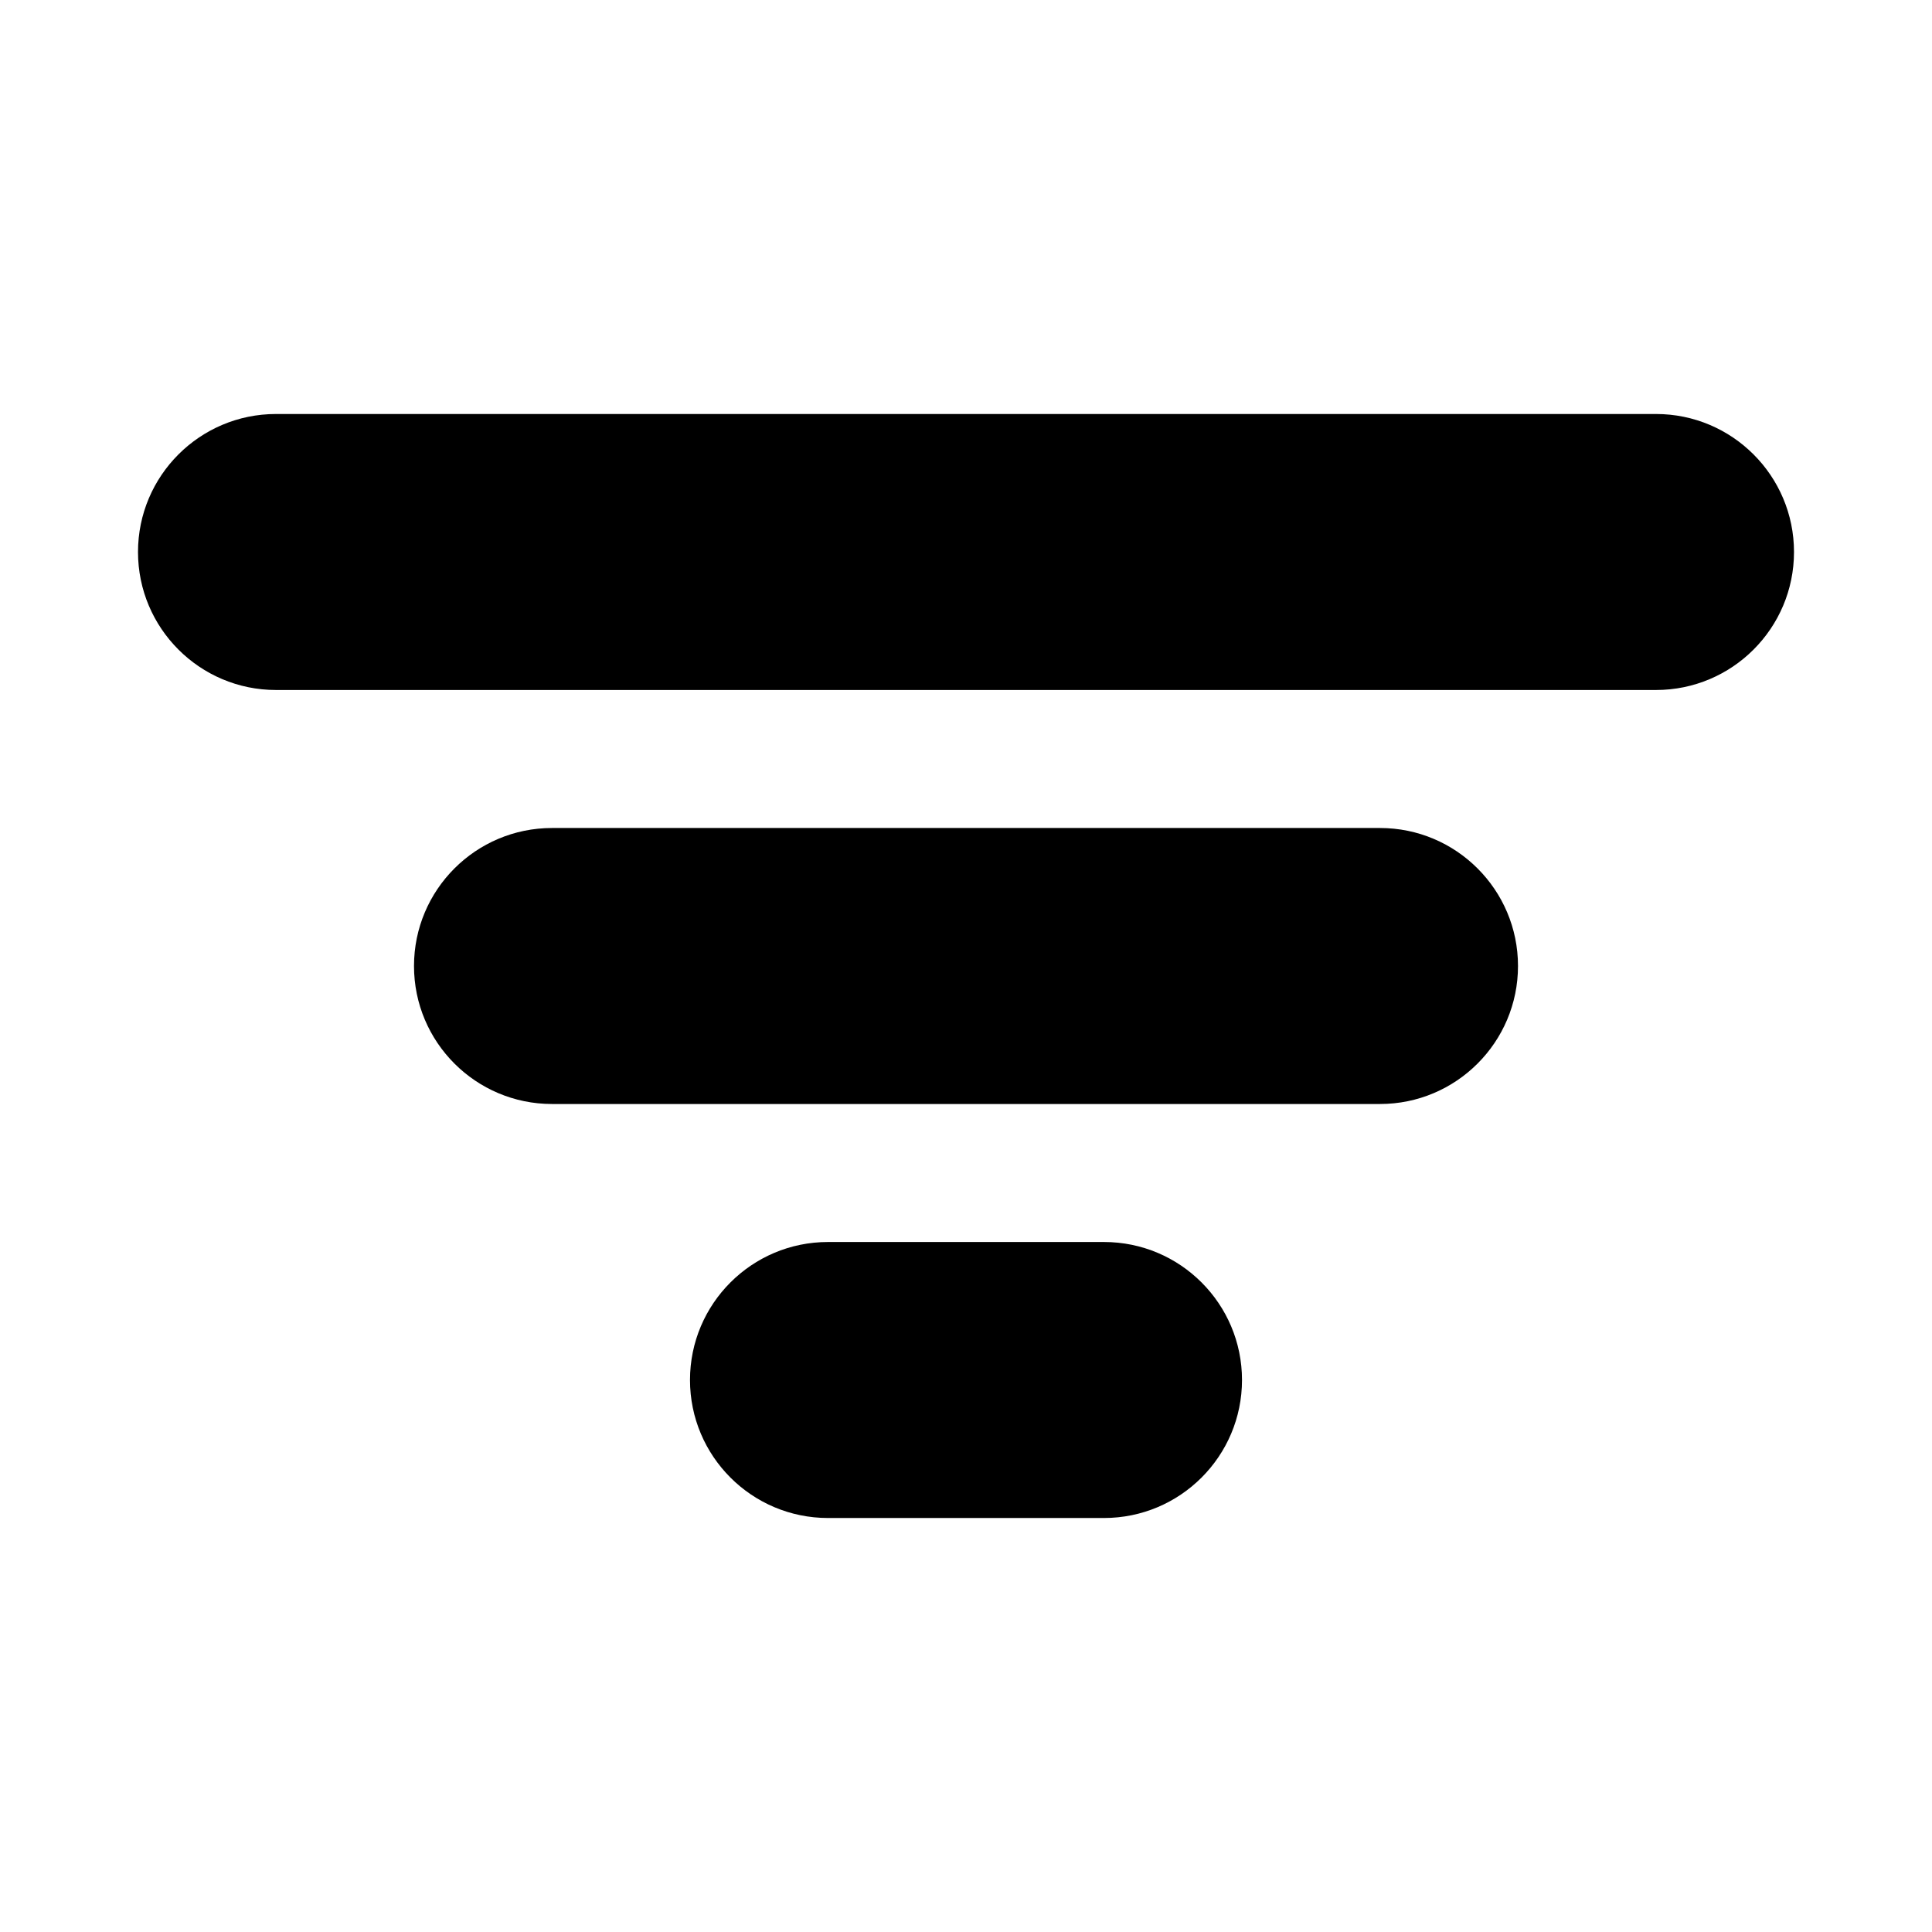
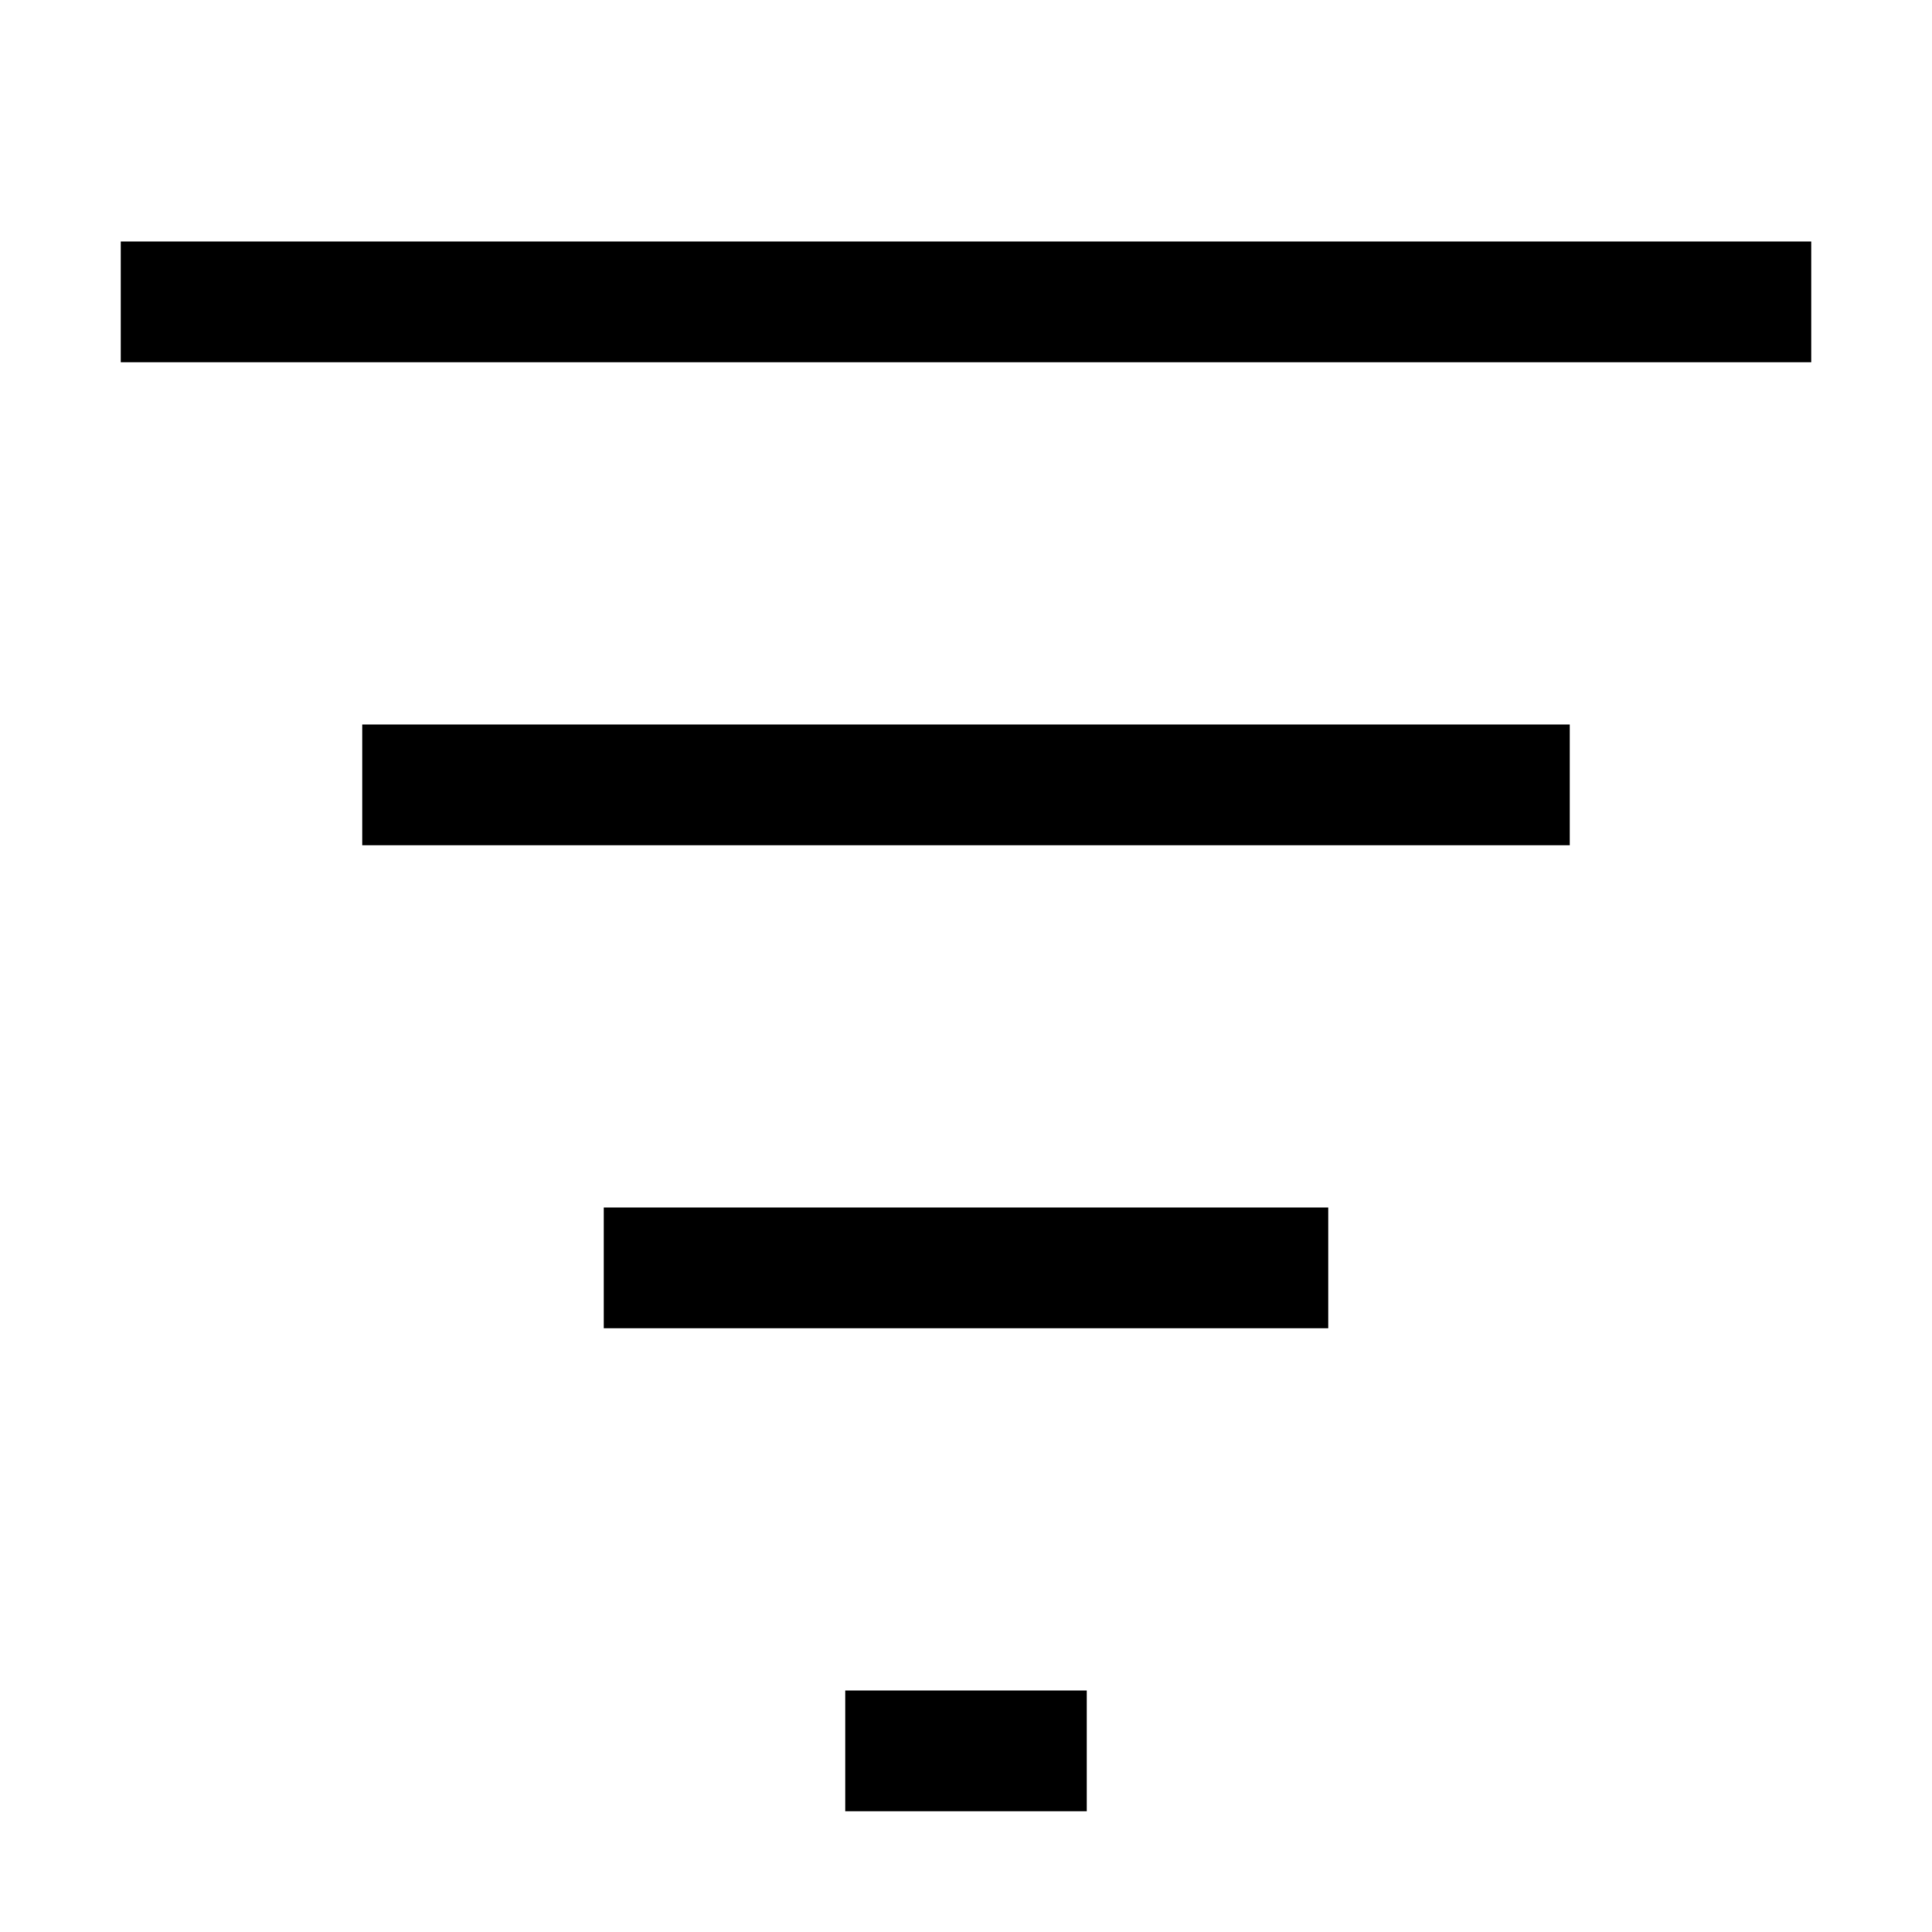
- <svg xmlns="http://www.w3.org/2000/svg" viewBox="0 0 14 14" fill="none" class="ods-icon">
-   <path d="M1 4C1 3.448 1.448 3 2 3H12C12.552 3 13 3.448 13 4 13 4.552 12.552 5 12 5H2C1.448 5 1 4.552 1 4zM3 7C3 6.448 3.448 6 4 6H10C10.552 6 11 6.448 11 7 11 7.552 10.552 8 10 8H4C3.448 8 3 7.552 3 7zM5 10C5 9.448 5.448 9 6 9H8C8.552 9 9 9.448 9 10 9 10.552 8.552 11 8 11H6C5.448 11 5 10.552 5 10z" fill="currentColor" />
+ <svg xmlns="http://www.w3.org/2000/svg" viewBox="0 0 16 16" fill="none" class="ods-icon">
+   <path fill-rule="evenodd" clip-rule="evenodd" d="M1 2H15V3H1V2ZM3 6H13V7H3V6ZM11 10H5V11H11V10ZM7 14H9V15H7V14Z" fill="currentColor" />
</svg>
